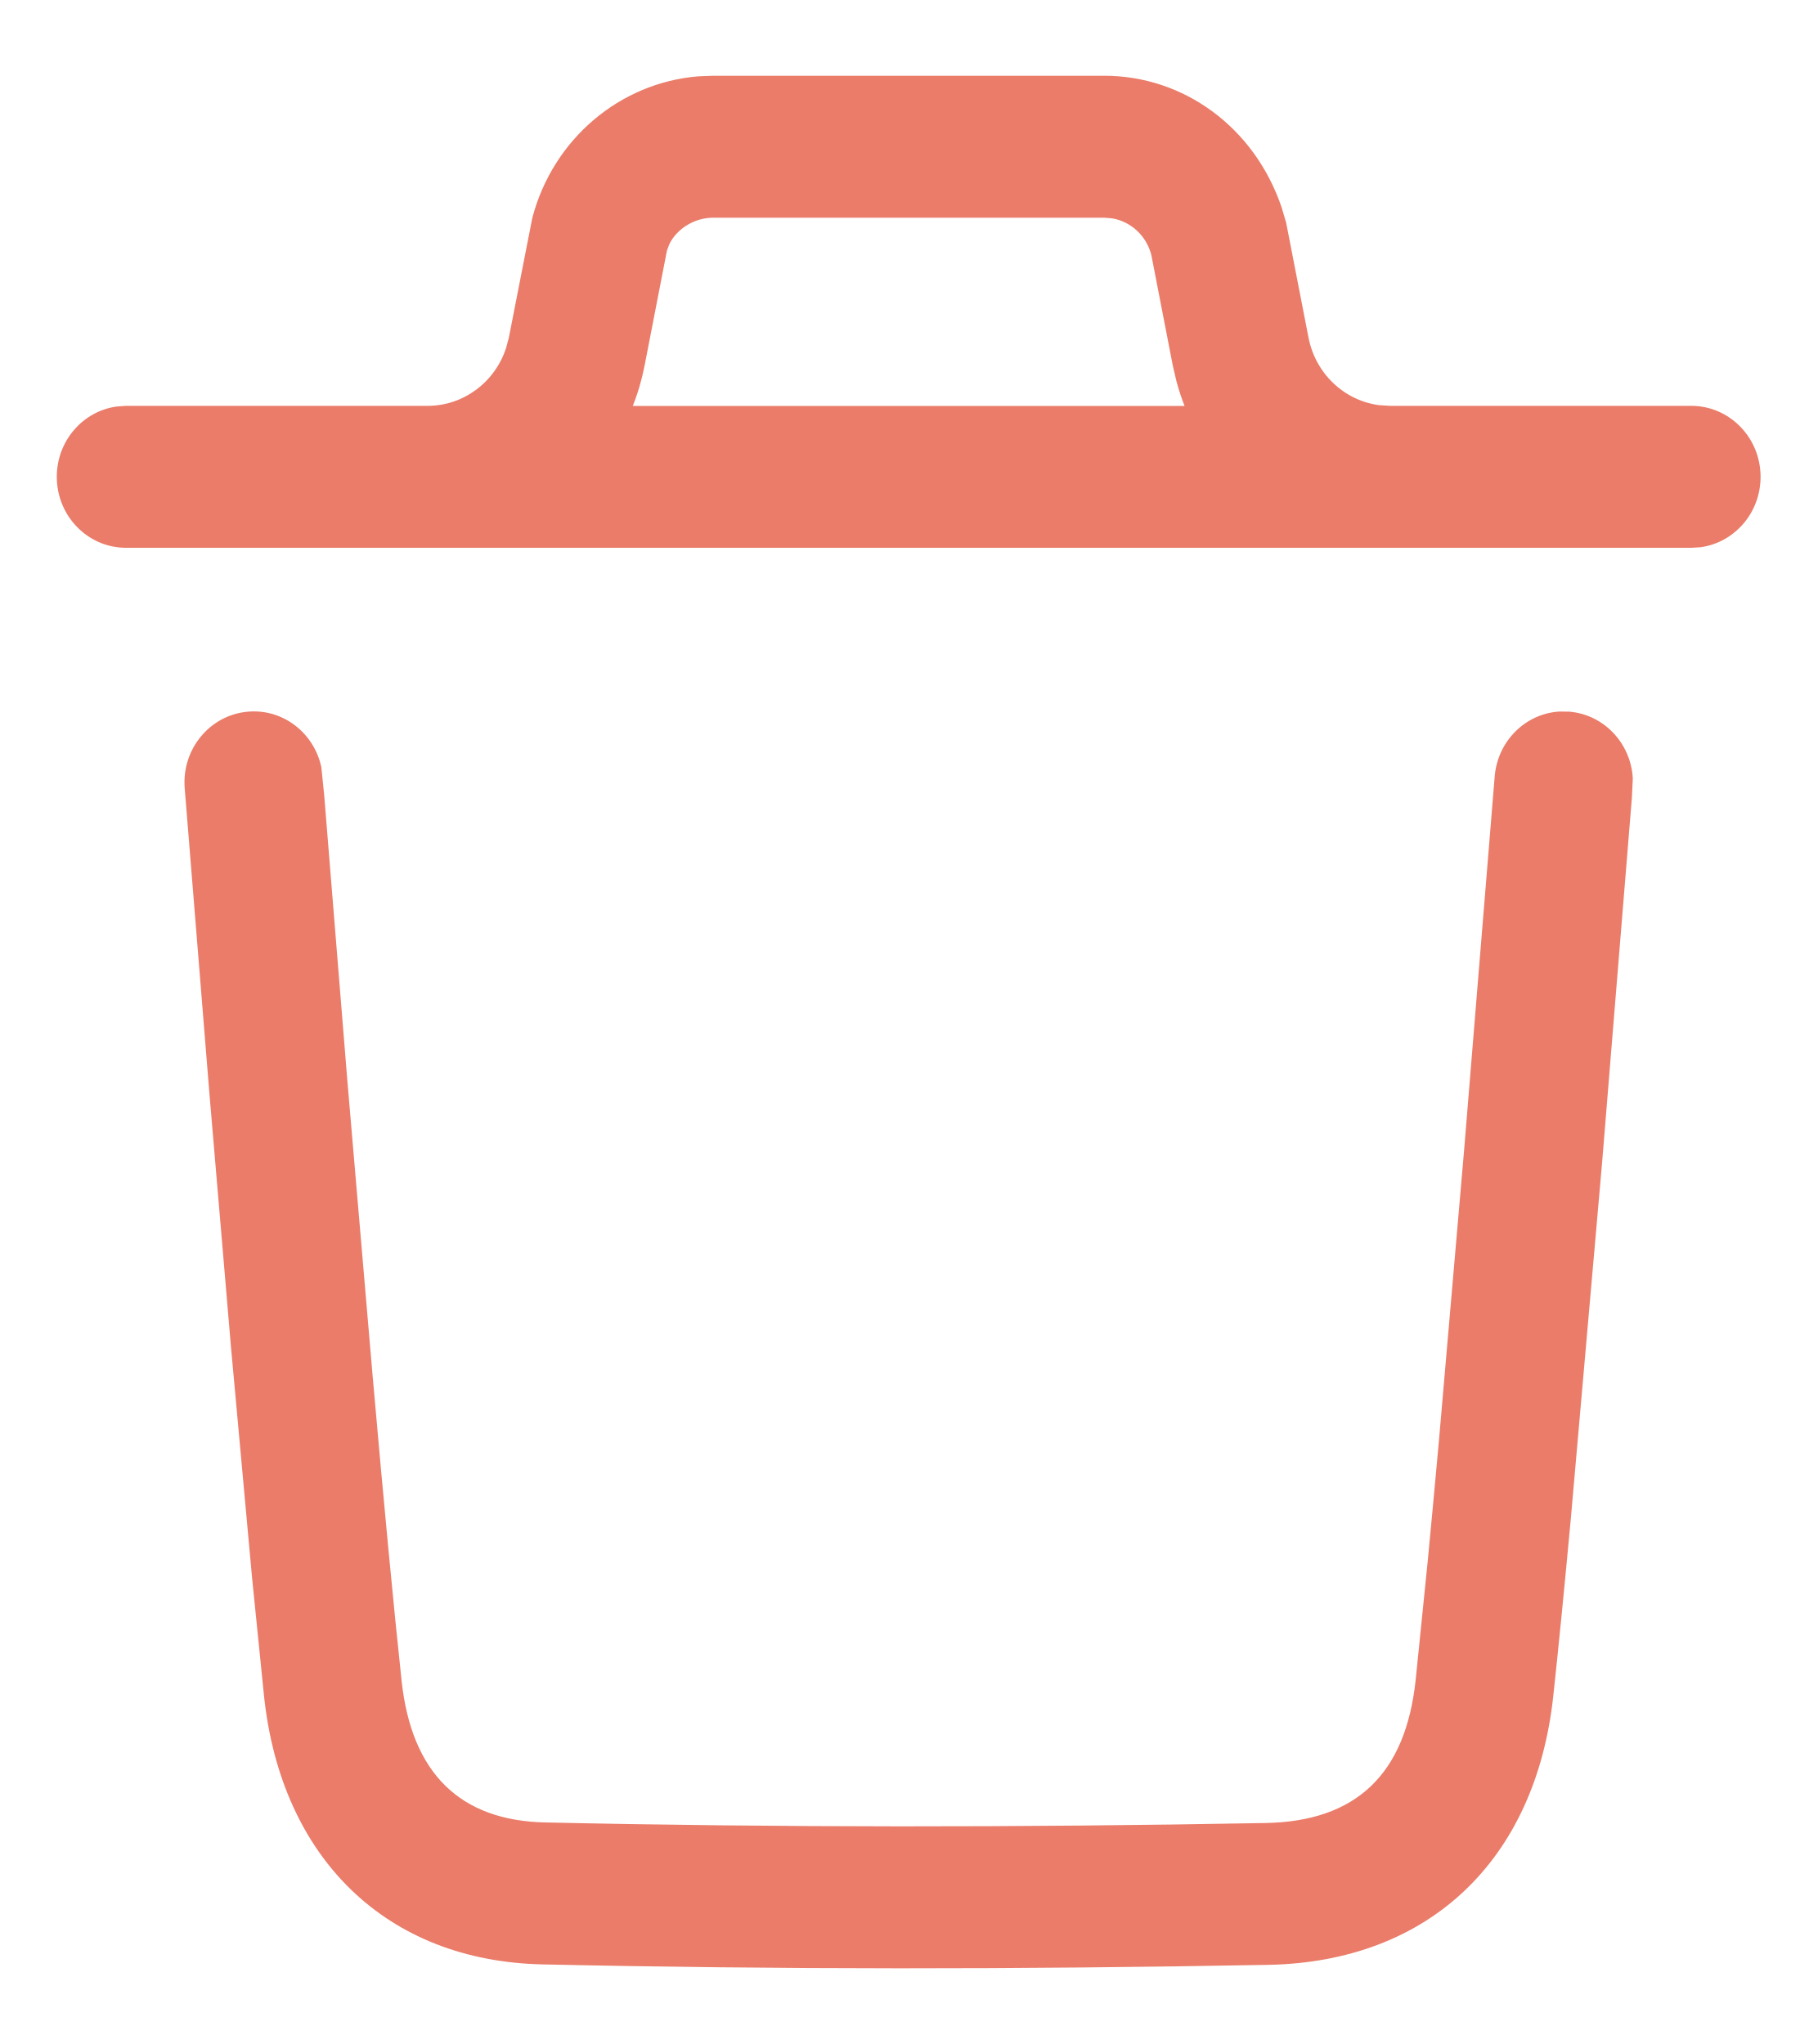
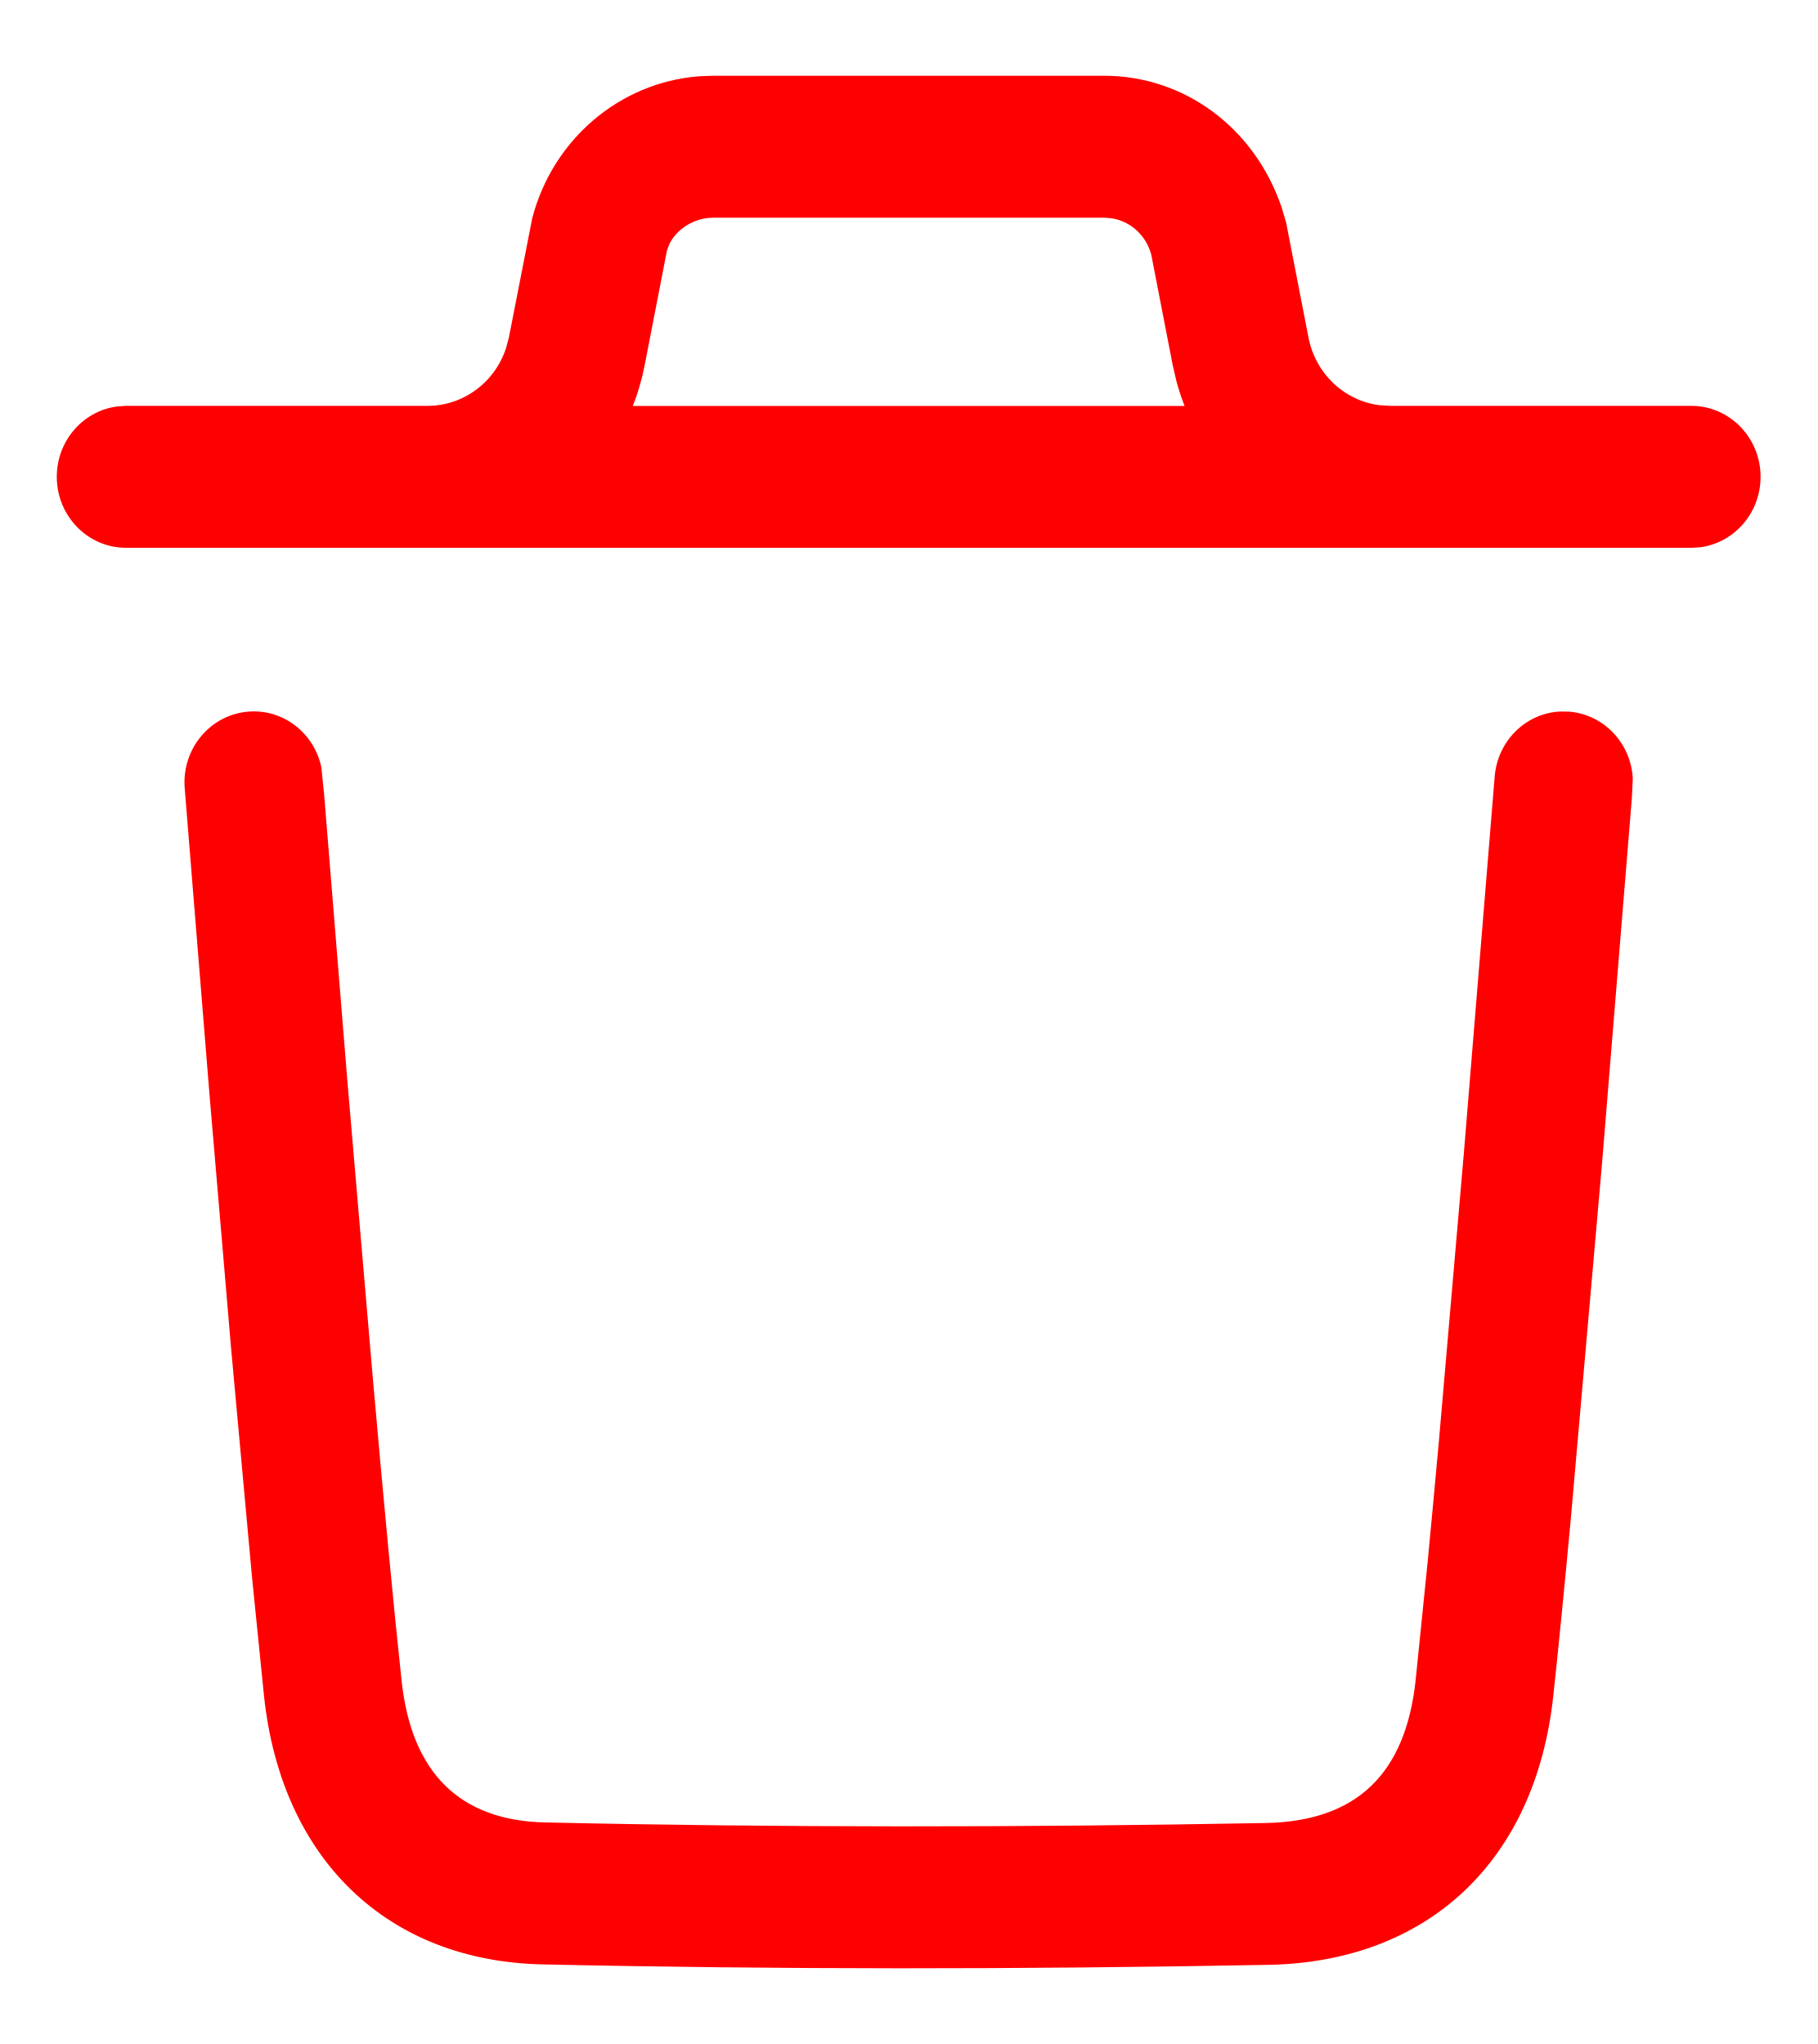
<svg xmlns="http://www.w3.org/2000/svg" width="16" height="18" viewBox="0 0 16 18" fill="none">
-   <path d="M13.732 6.266L13.815 6.267C14.123 6.292 14.359 6.548 14.375 6.855L14.367 7.026L14.105 10.236L13.83 13.368C13.772 13.993 13.72 14.52 13.675 14.935C13.519 16.382 12.58 17.277 11.164 17.303C8.958 17.344 6.837 17.344 4.778 17.299C3.403 17.27 2.478 16.366 2.325 14.941L2.219 13.892L2.033 11.856L1.843 9.622L1.626 6.94C1.599 6.596 1.85 6.294 2.185 6.267C2.493 6.241 2.765 6.455 2.829 6.756L2.854 7.001L3.058 9.516L3.281 12.122C3.38 13.25 3.467 14.163 3.536 14.804C3.624 15.616 4.051 16.034 4.803 16.049C6.847 16.094 8.951 16.094 11.142 16.054C11.94 16.039 12.374 15.625 12.463 14.798L12.569 13.754C12.6 13.432 12.633 13.077 12.668 12.691L12.89 10.128L13.159 6.84C13.184 6.524 13.433 6.282 13.732 6.266ZM1.109 4.824C0.773 4.824 0.5 4.544 0.5 4.199C0.5 3.883 0.729 3.621 1.027 3.58L1.109 3.574H3.765C4.08 3.574 4.357 3.366 4.455 3.066L4.48 2.973L4.686 1.921C4.868 1.224 5.458 0.728 6.149 0.672L6.28 0.667H9.72C10.423 0.667 11.044 1.122 11.283 1.825L11.323 1.96L11.52 2.973C11.582 3.291 11.835 3.528 12.142 3.568L12.235 3.574H14.89C15.227 3.574 15.5 3.854 15.5 4.199C15.5 4.516 15.271 4.777 14.973 4.819L14.89 4.824H1.109ZM9.72 1.917H6.28C6.109 1.917 5.957 2.019 5.894 2.148L5.872 2.205L5.675 3.219C5.651 3.342 5.616 3.462 5.571 3.575L10.429 3.575C10.401 3.504 10.377 3.431 10.357 3.356L10.325 3.218L10.136 2.244C10.092 2.075 9.956 1.951 9.792 1.923L9.72 1.917Z" fill="#EA7C69" />
+   <path d="M13.732 6.266L13.815 6.267C14.123 6.292 14.359 6.548 14.375 6.855L14.367 7.026L14.105 10.236L13.83 13.368C13.772 13.993 13.72 14.52 13.675 14.935C13.519 16.382 12.58 17.277 11.164 17.303C8.958 17.344 6.837 17.344 4.778 17.299C3.403 17.27 2.478 16.366 2.325 14.941L2.219 13.892L2.033 11.856L1.843 9.622L1.626 6.94C1.599 6.596 1.85 6.294 2.185 6.267C2.493 6.241 2.765 6.455 2.829 6.756L2.854 7.001L3.058 9.516L3.281 12.122C3.38 13.25 3.467 14.163 3.536 14.804C3.624 15.616 4.051 16.034 4.803 16.049C6.847 16.094 8.951 16.094 11.142 16.054C11.94 16.039 12.374 15.625 12.463 14.798L12.569 13.754C12.6 13.432 12.633 13.077 12.668 12.691L12.89 10.128L13.159 6.84C13.184 6.524 13.433 6.282 13.732 6.266ZM1.109 4.824C0.773 4.824 0.5 4.544 0.5 4.199C0.5 3.883 0.729 3.621 1.027 3.58L1.109 3.574H3.765C4.08 3.574 4.357 3.366 4.455 3.066L4.48 2.973L4.686 1.921C4.868 1.224 5.458 0.728 6.149 0.672L6.28 0.667H9.72C10.423 0.667 11.044 1.122 11.283 1.825L11.323 1.96L11.52 2.973C11.582 3.291 11.835 3.528 12.142 3.568L12.235 3.574H14.89C15.227 3.574 15.5 3.854 15.5 4.199C15.5 4.516 15.271 4.777 14.973 4.819L14.89 4.824H1.109ZM9.72 1.917H6.28C6.109 1.917 5.957 2.019 5.894 2.148L5.872 2.205L5.675 3.219C5.651 3.342 5.616 3.462 5.571 3.575L10.429 3.575C10.401 3.504 10.377 3.431 10.357 3.356L10.325 3.218L10.136 2.244C10.092 2.075 9.956 1.951 9.792 1.923L9.72 1.917Z" fill="red" />
</svg>
